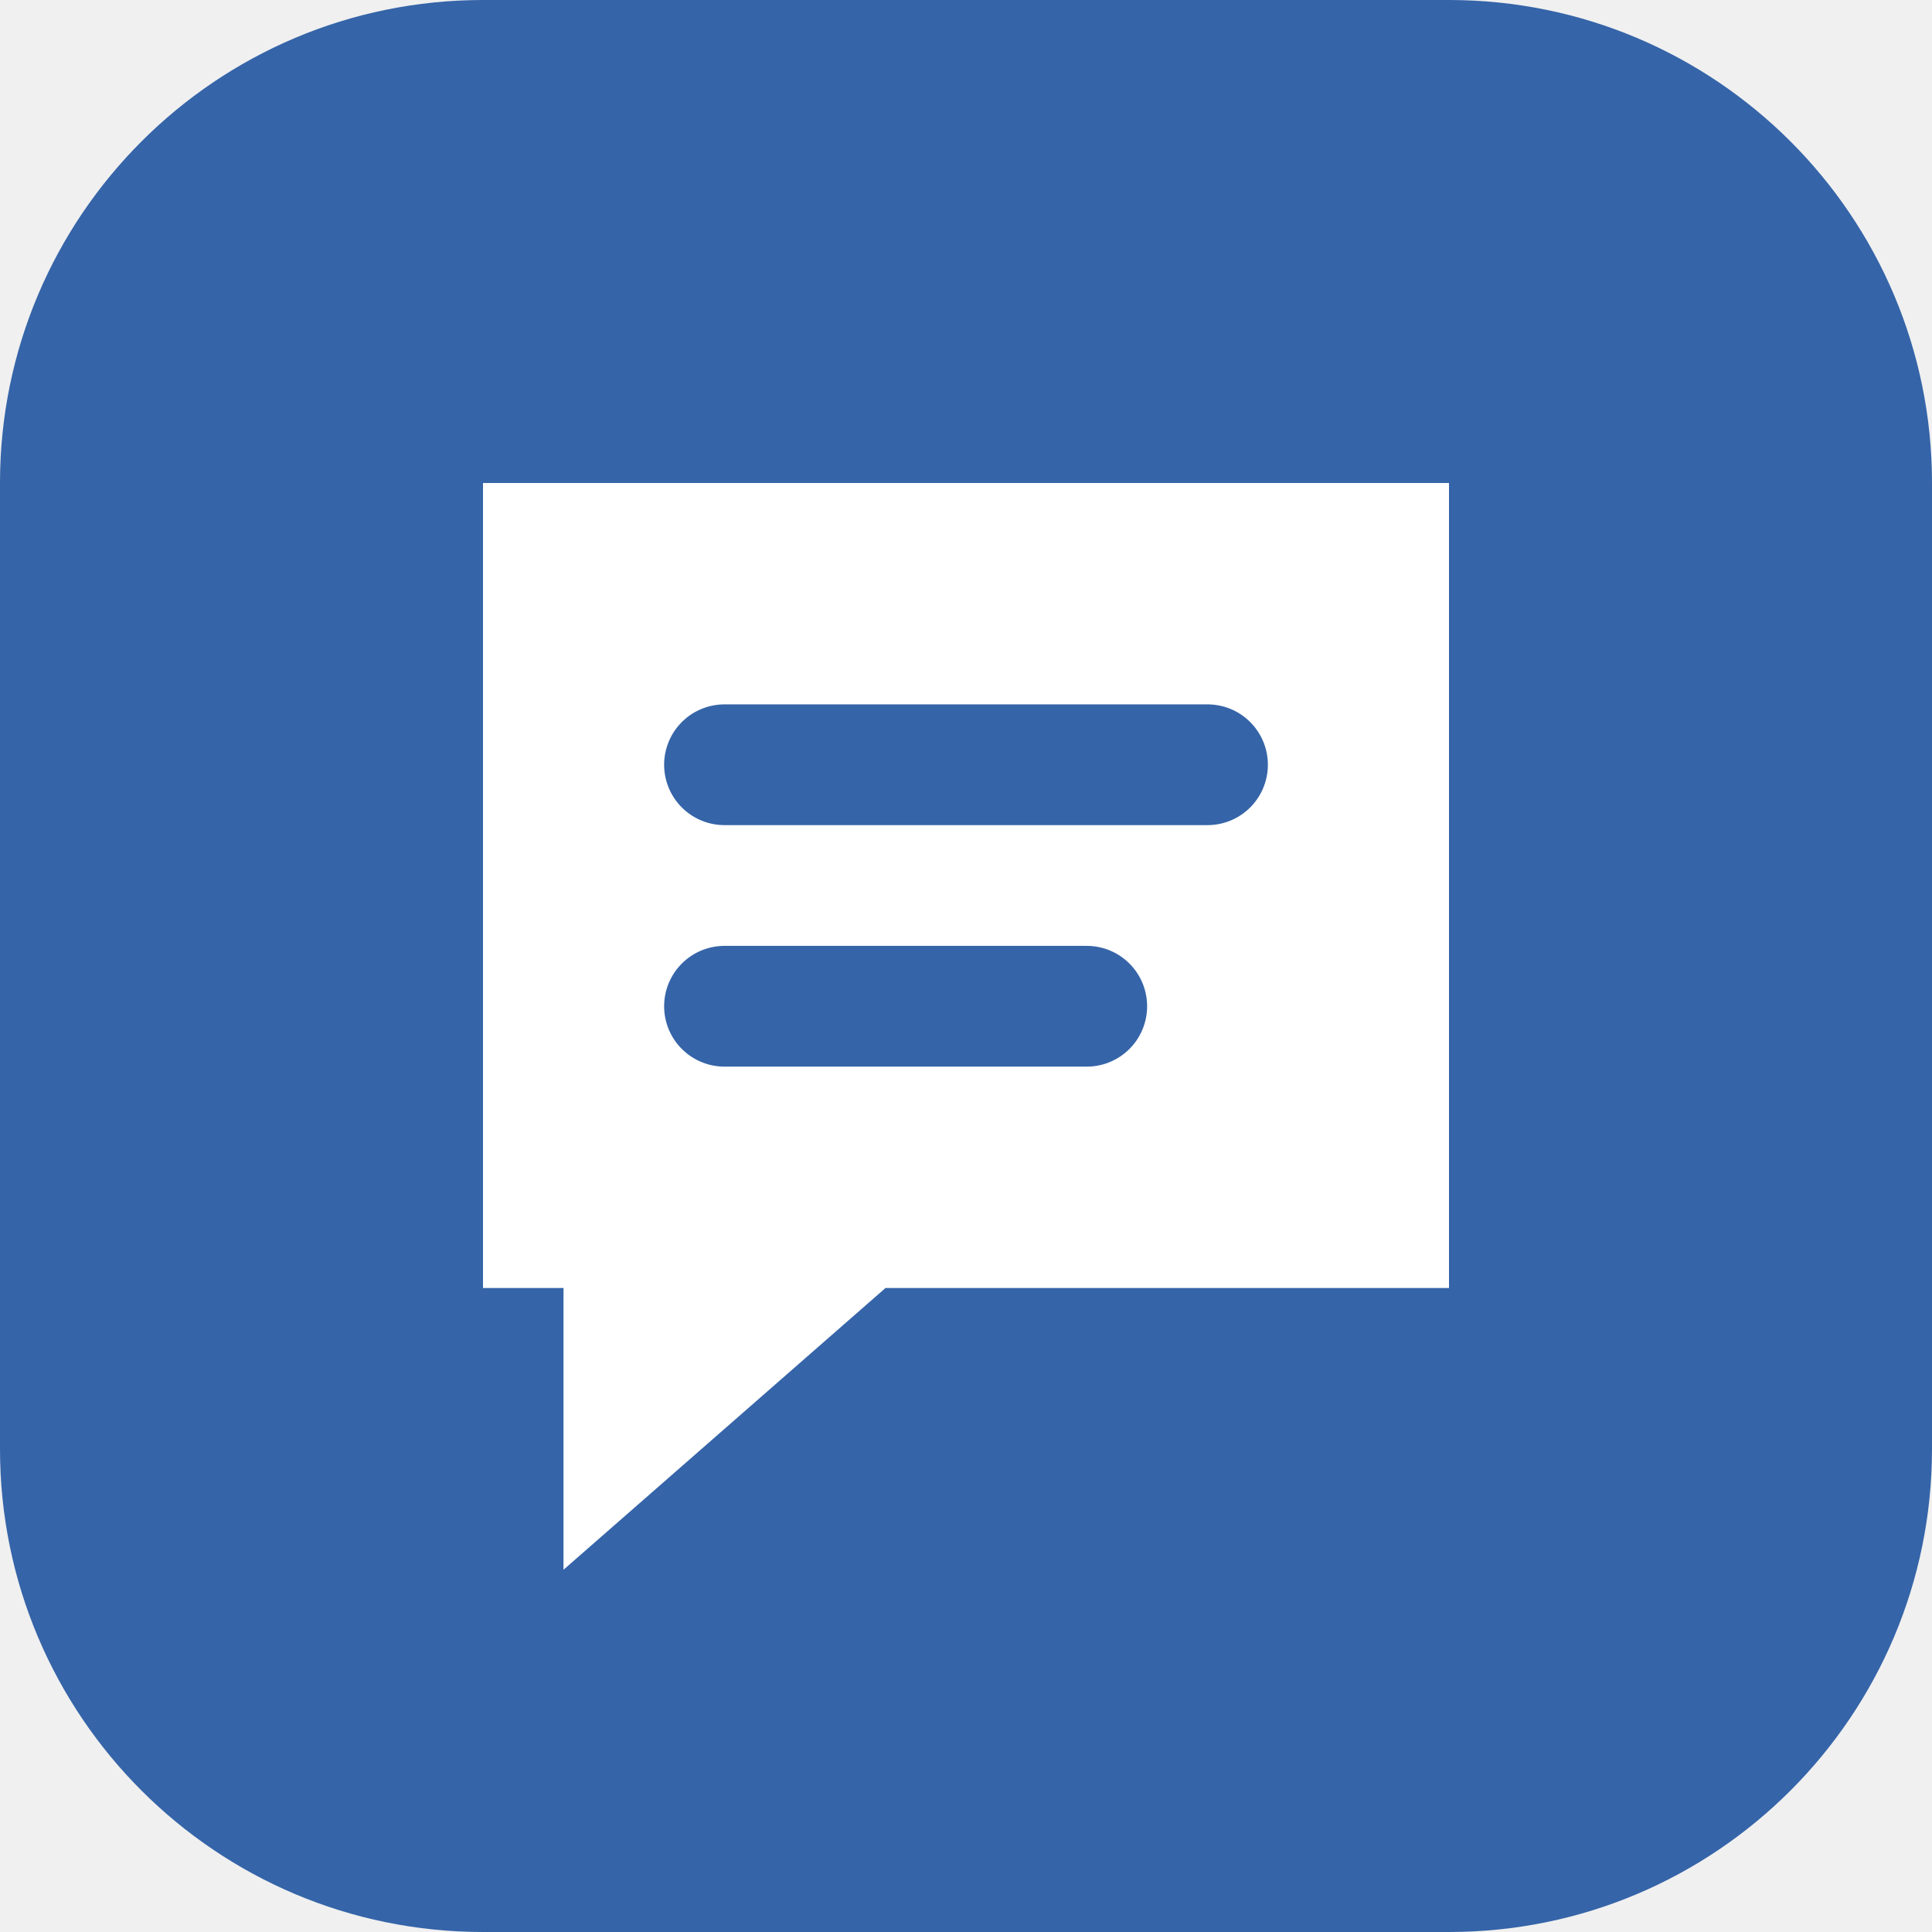
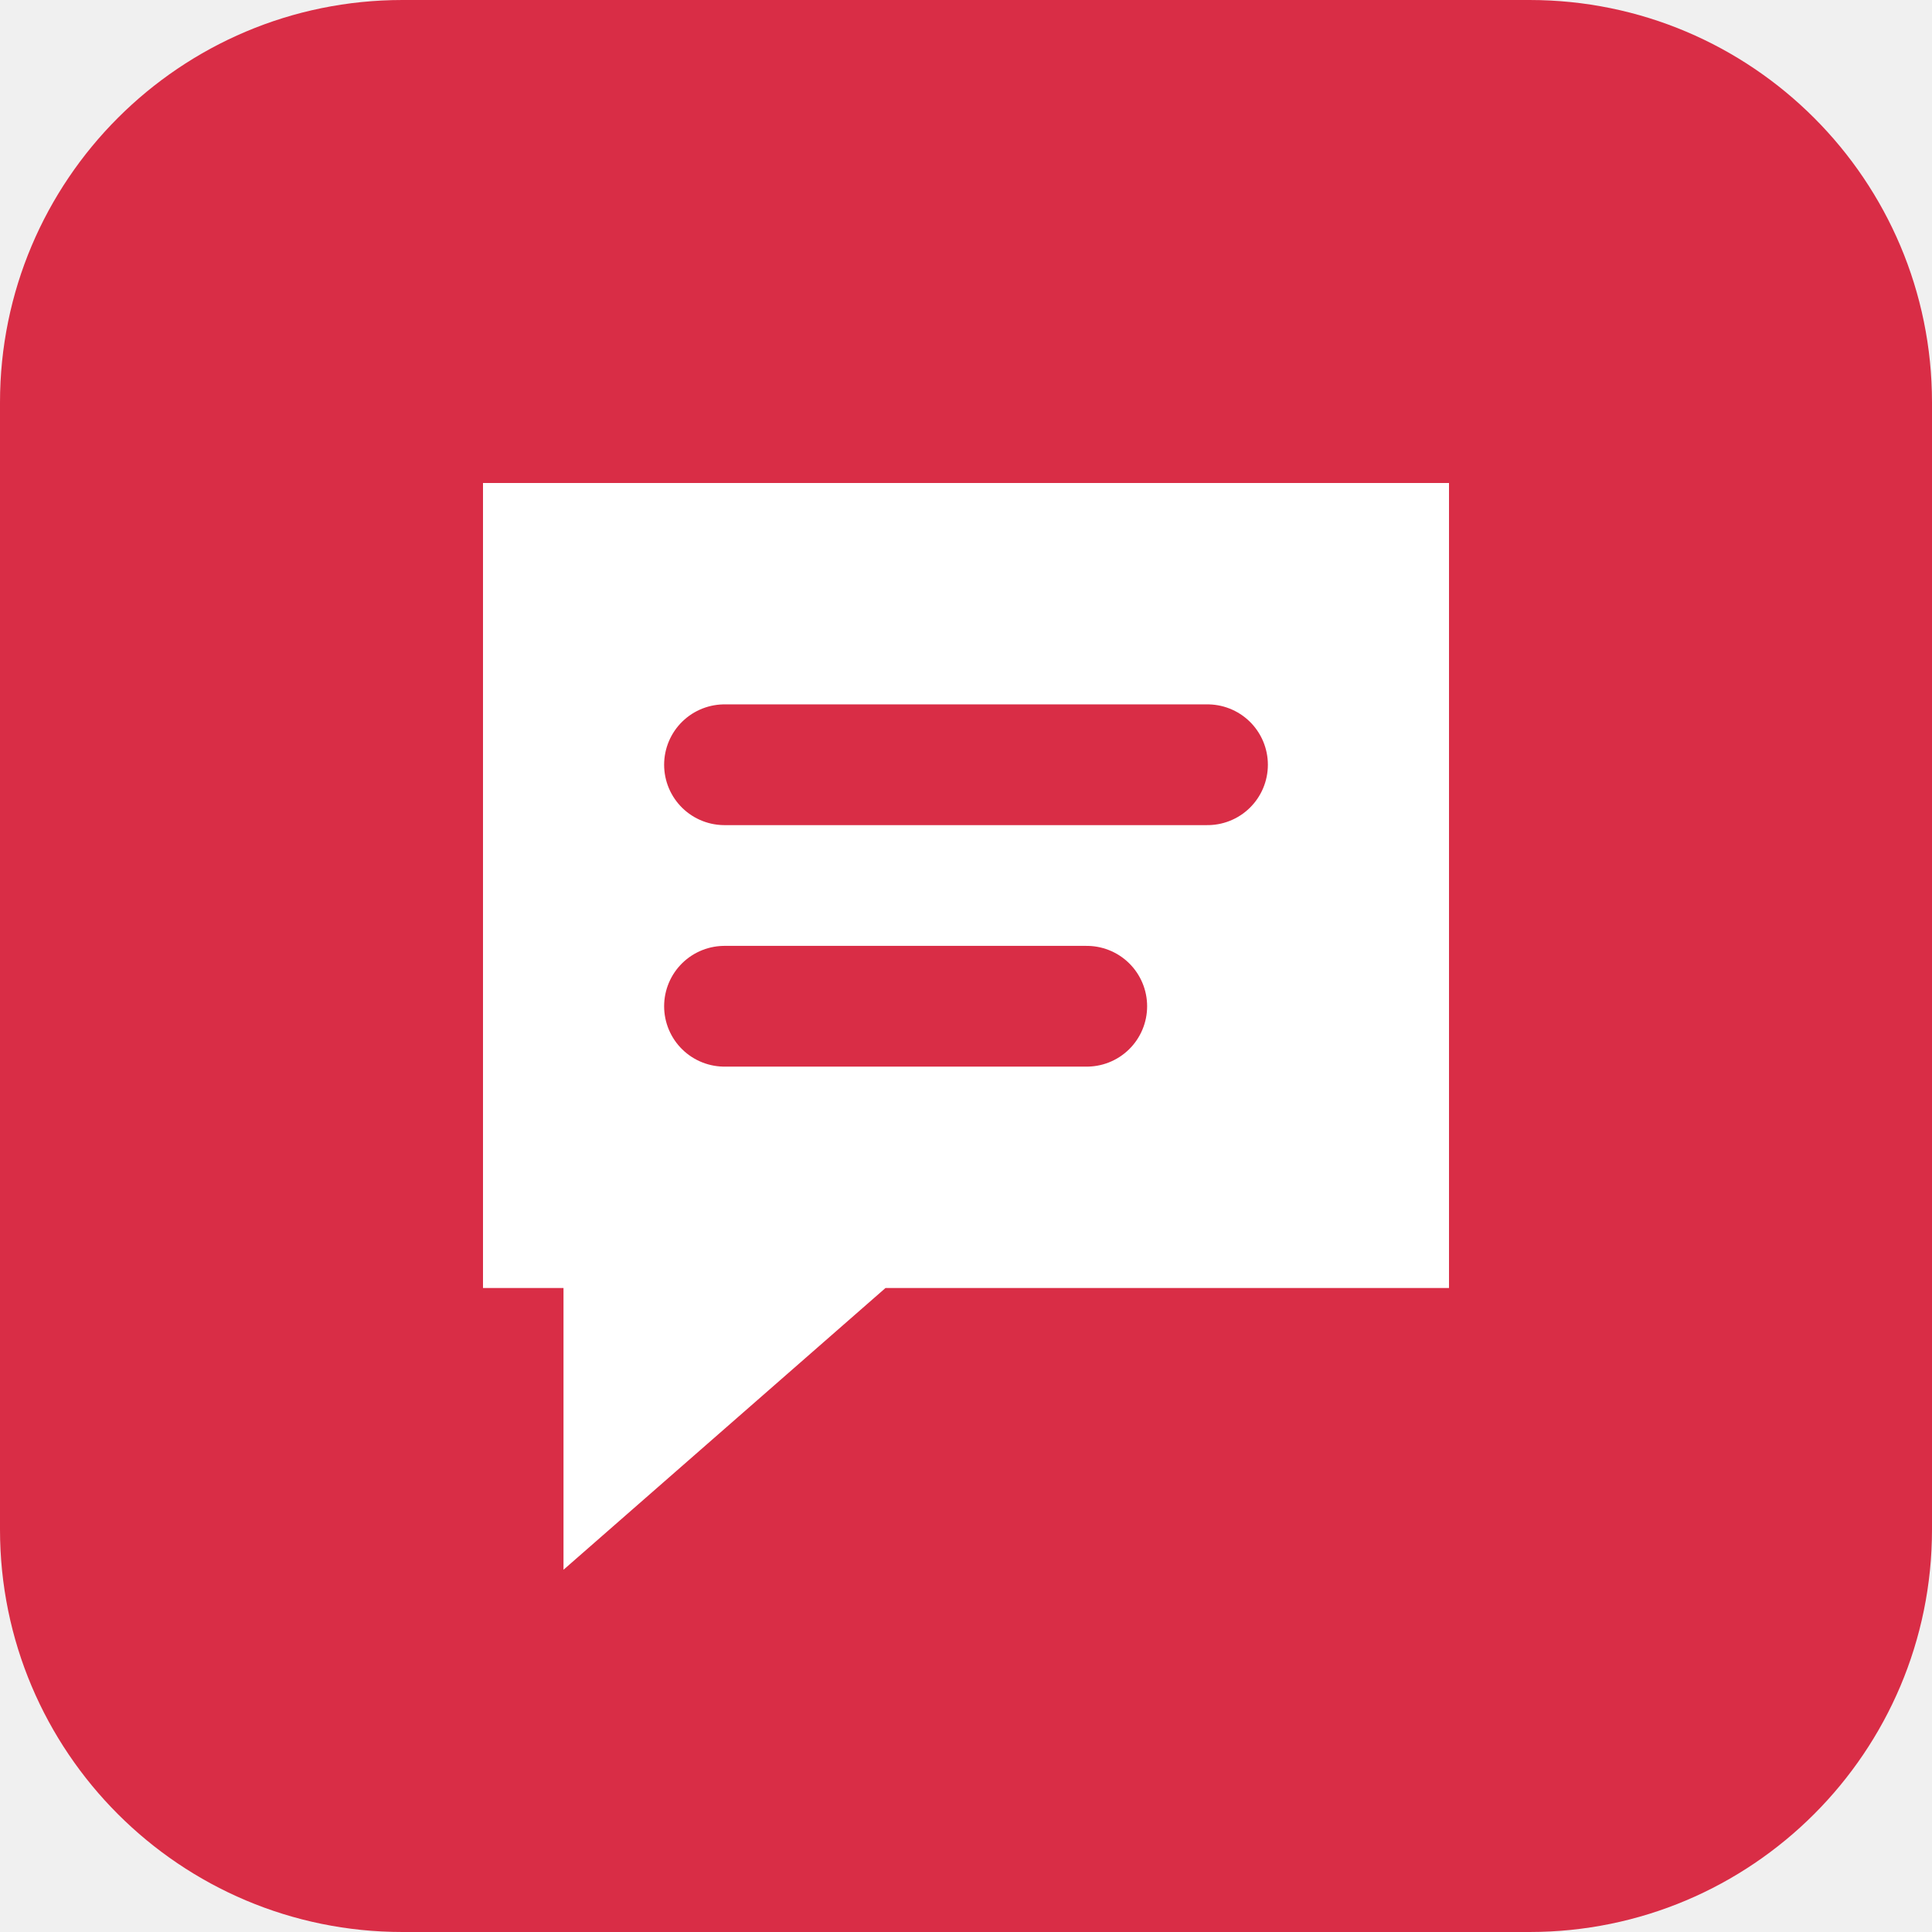
<svg xmlns="http://www.w3.org/2000/svg" viewBox="0 0 48 48">
-   <rect width="48" height="48" rx="12" fill="#3564a8" />
+   <rect width="48" height="48" rx="10" fill="#d92d46" />
  <path d="M12 12h24v20H22l-8 7v-7h-2z" fill="#fff" />
-   <path d="M18 19h12M18 25h9" stroke="#3564a8" stroke-width="3" stroke-linecap="round" />
+   <path d="M18 19h12M18 25h9" stroke="#d92d46" stroke-width="3" stroke-linecap="round" />
</svg>
